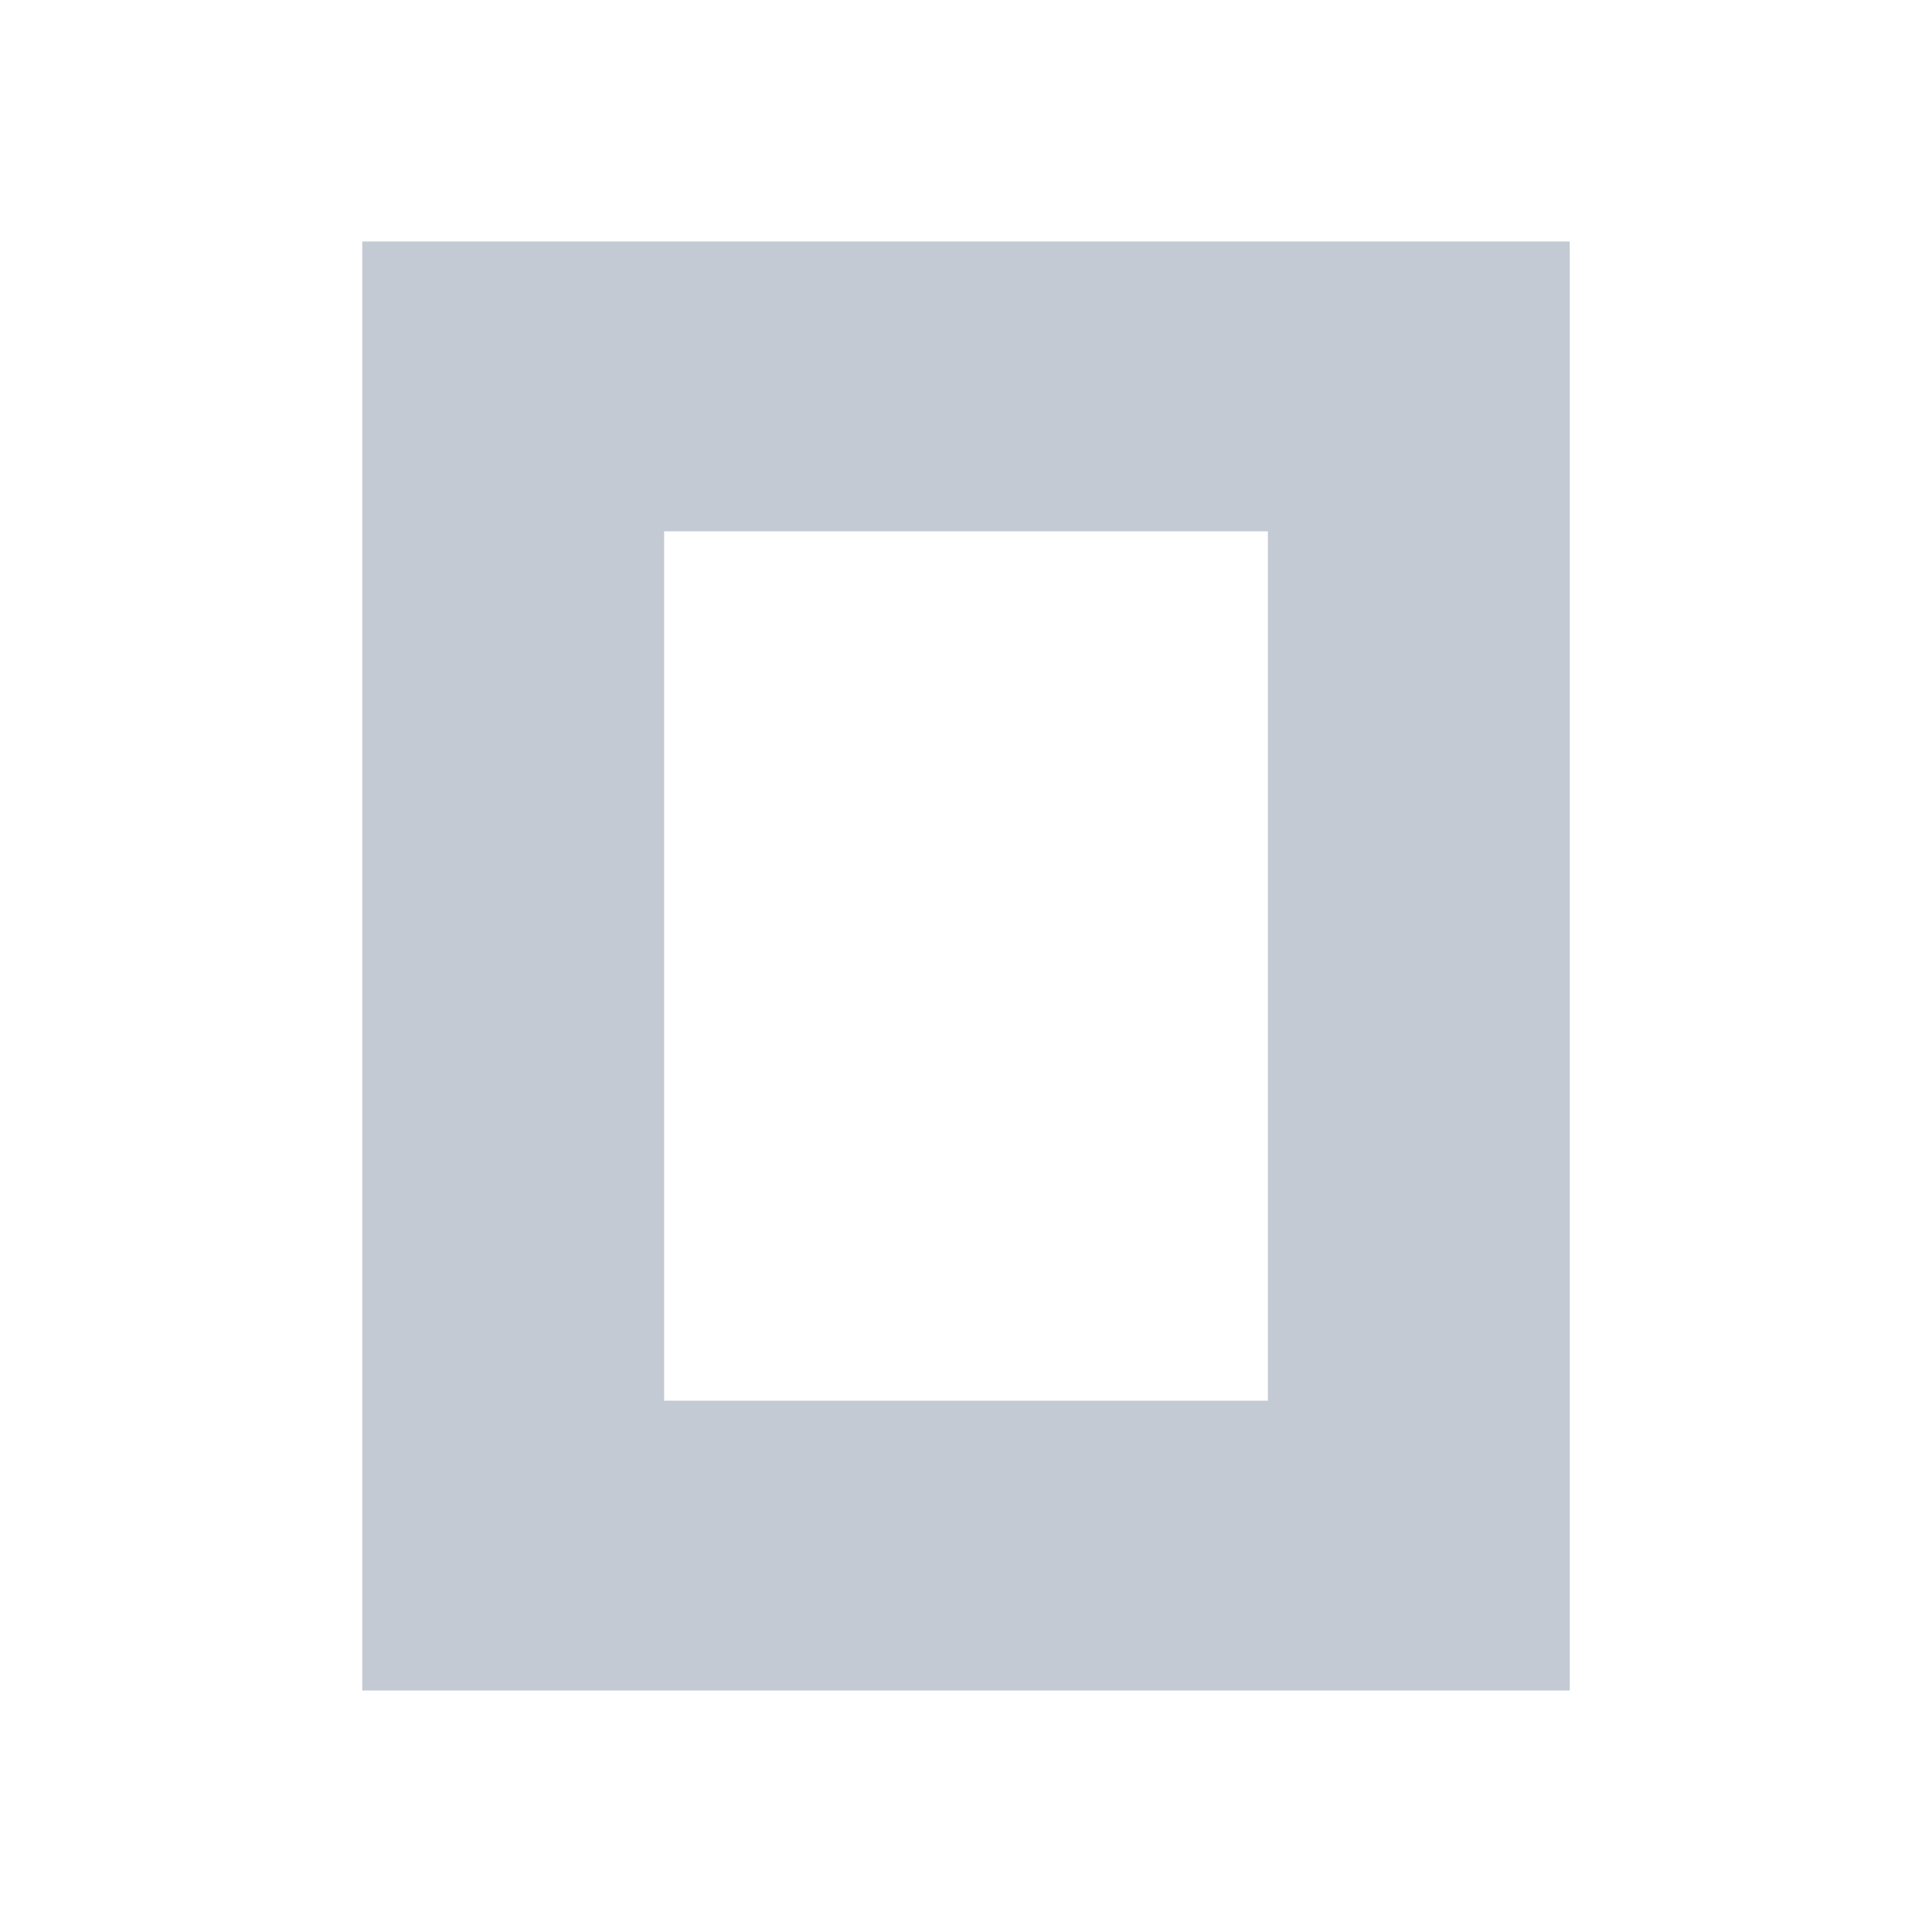
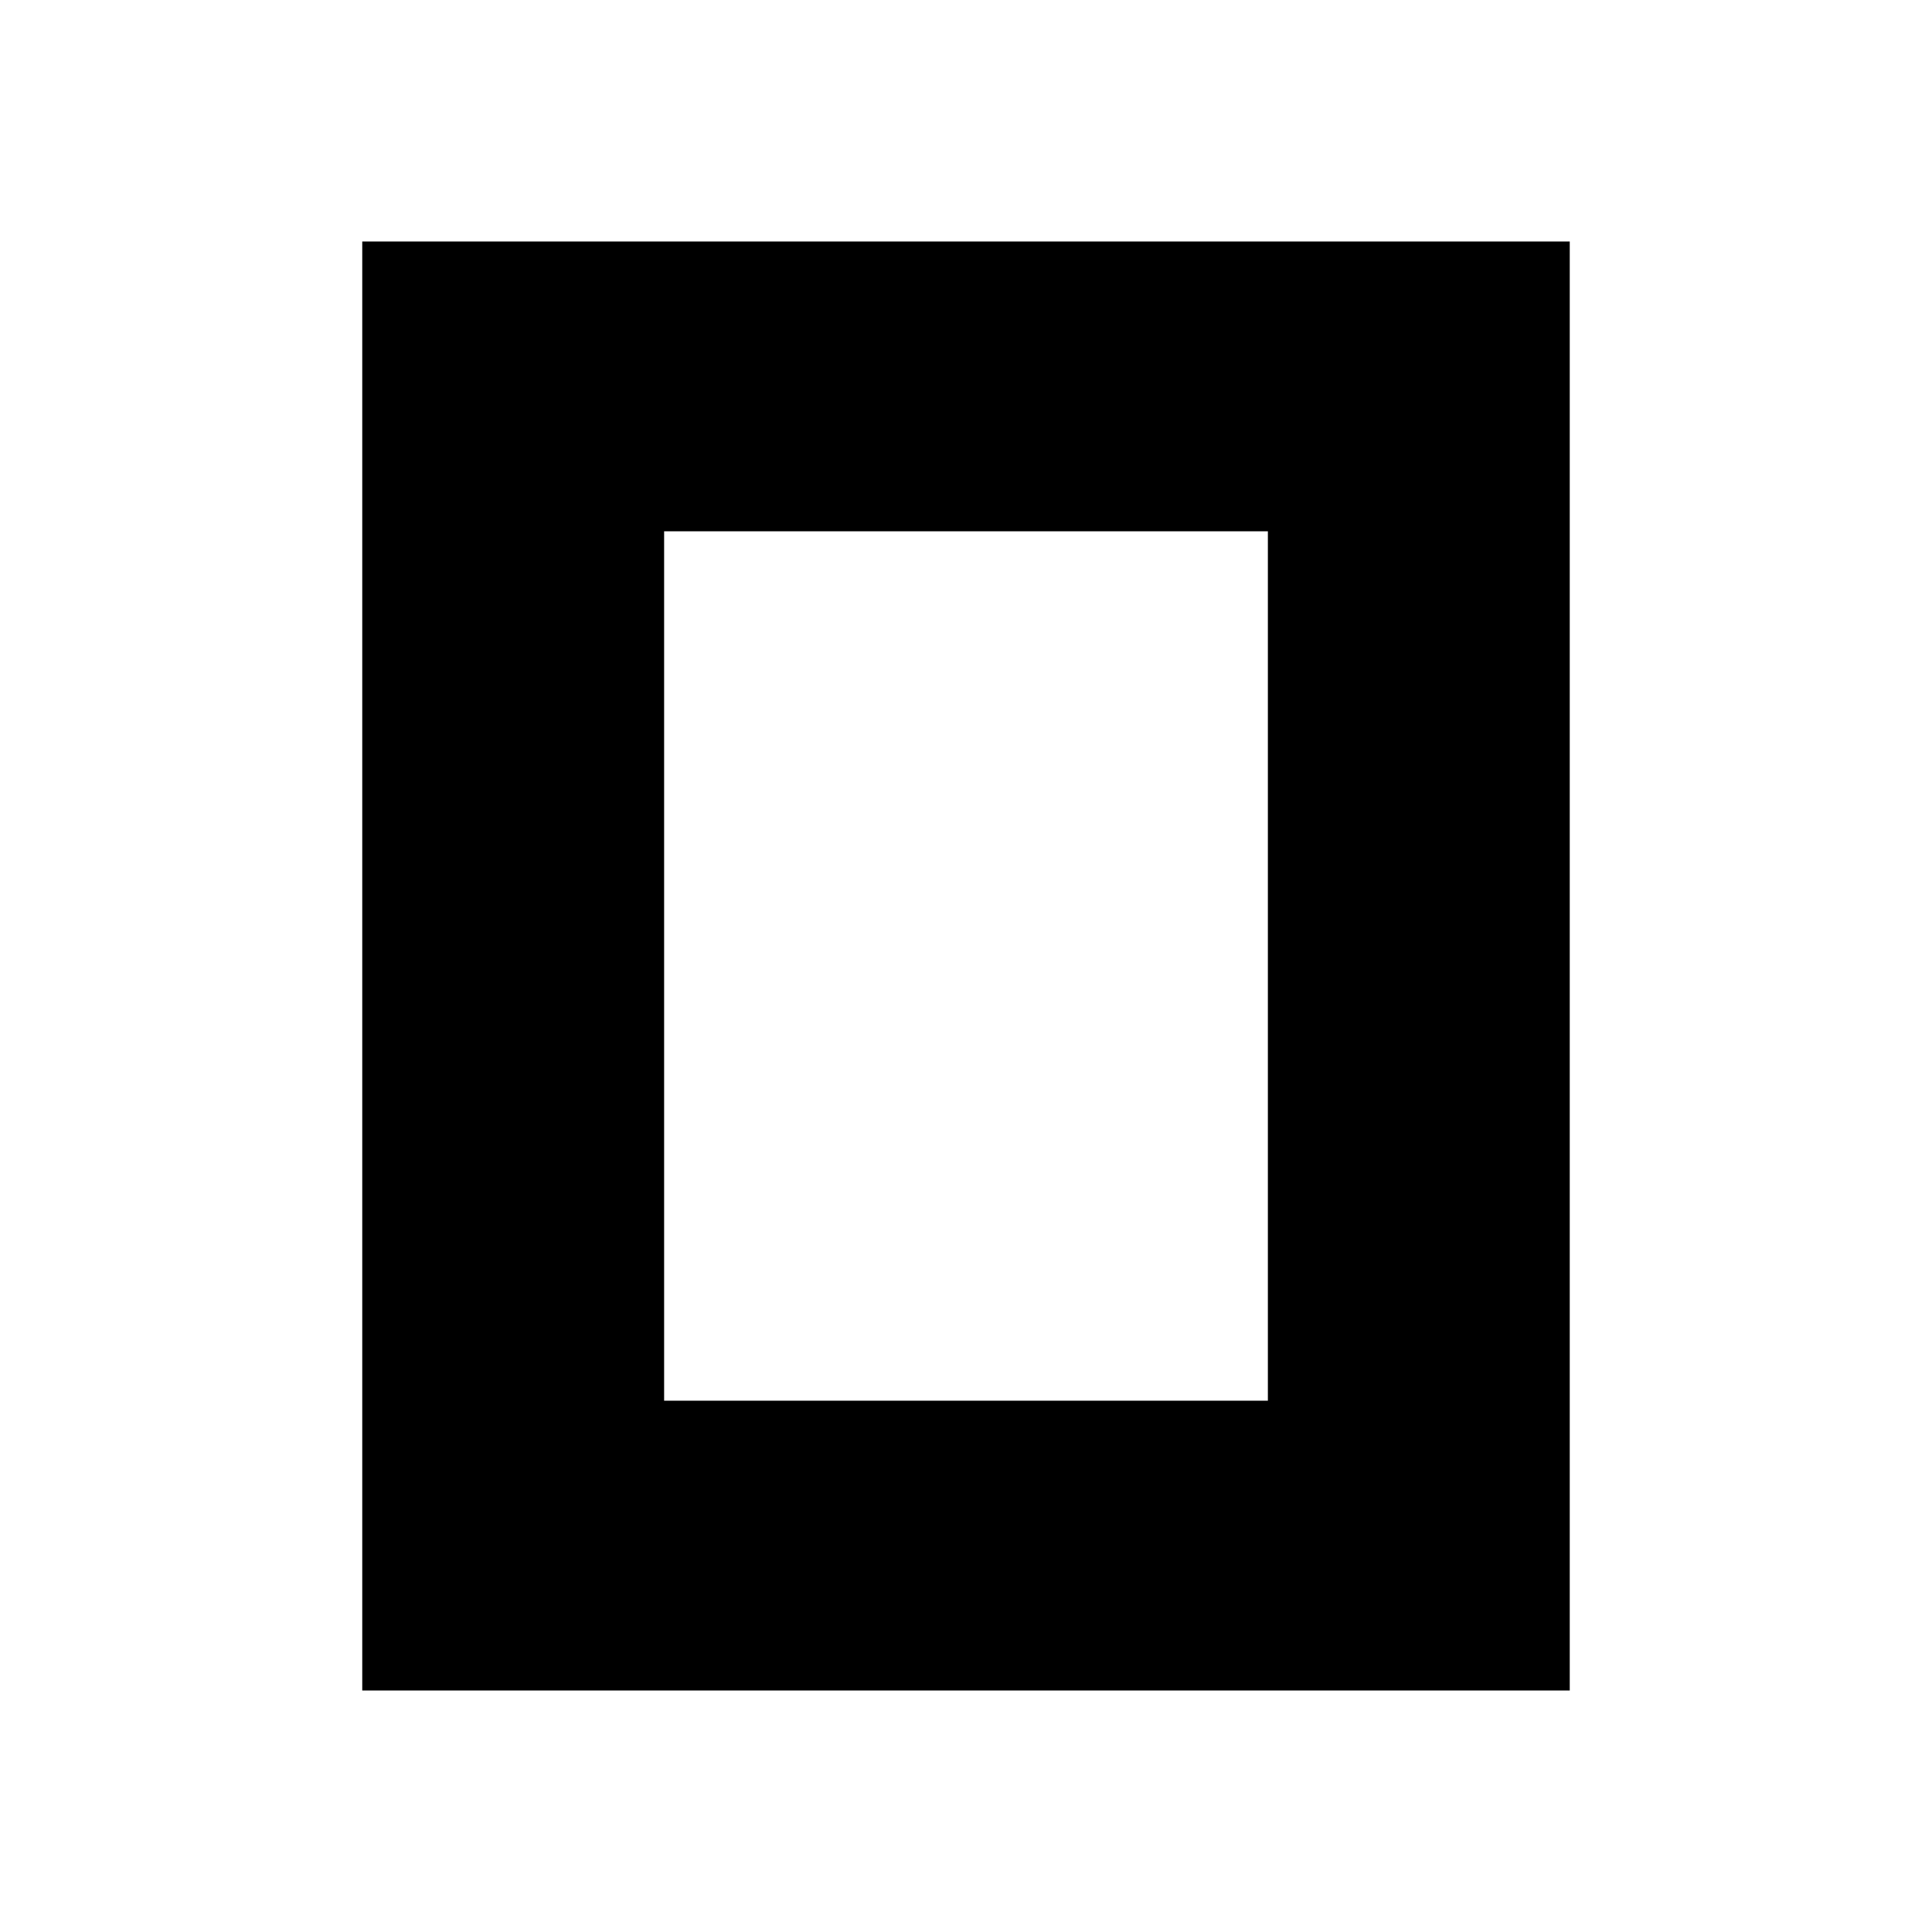
<svg xmlns="http://www.w3.org/2000/svg" width="16" height="16" viewBox="0 0 16 16" fill="none">
-   <path fill-rule="evenodd" clip-rule="evenodd" d="M13 14H3V2H13V14ZM10.5 4.4H5.5V11.6H10.5V4.4Z" fill="#C4CAD4" />
+   <path fill-rule="evenodd" clip-rule="evenodd" d="M13 14H3V2H13V14ZM10.5 4.4H5.5V11.6H10.5V4.4Z" fill="currentColor" />
</svg>
